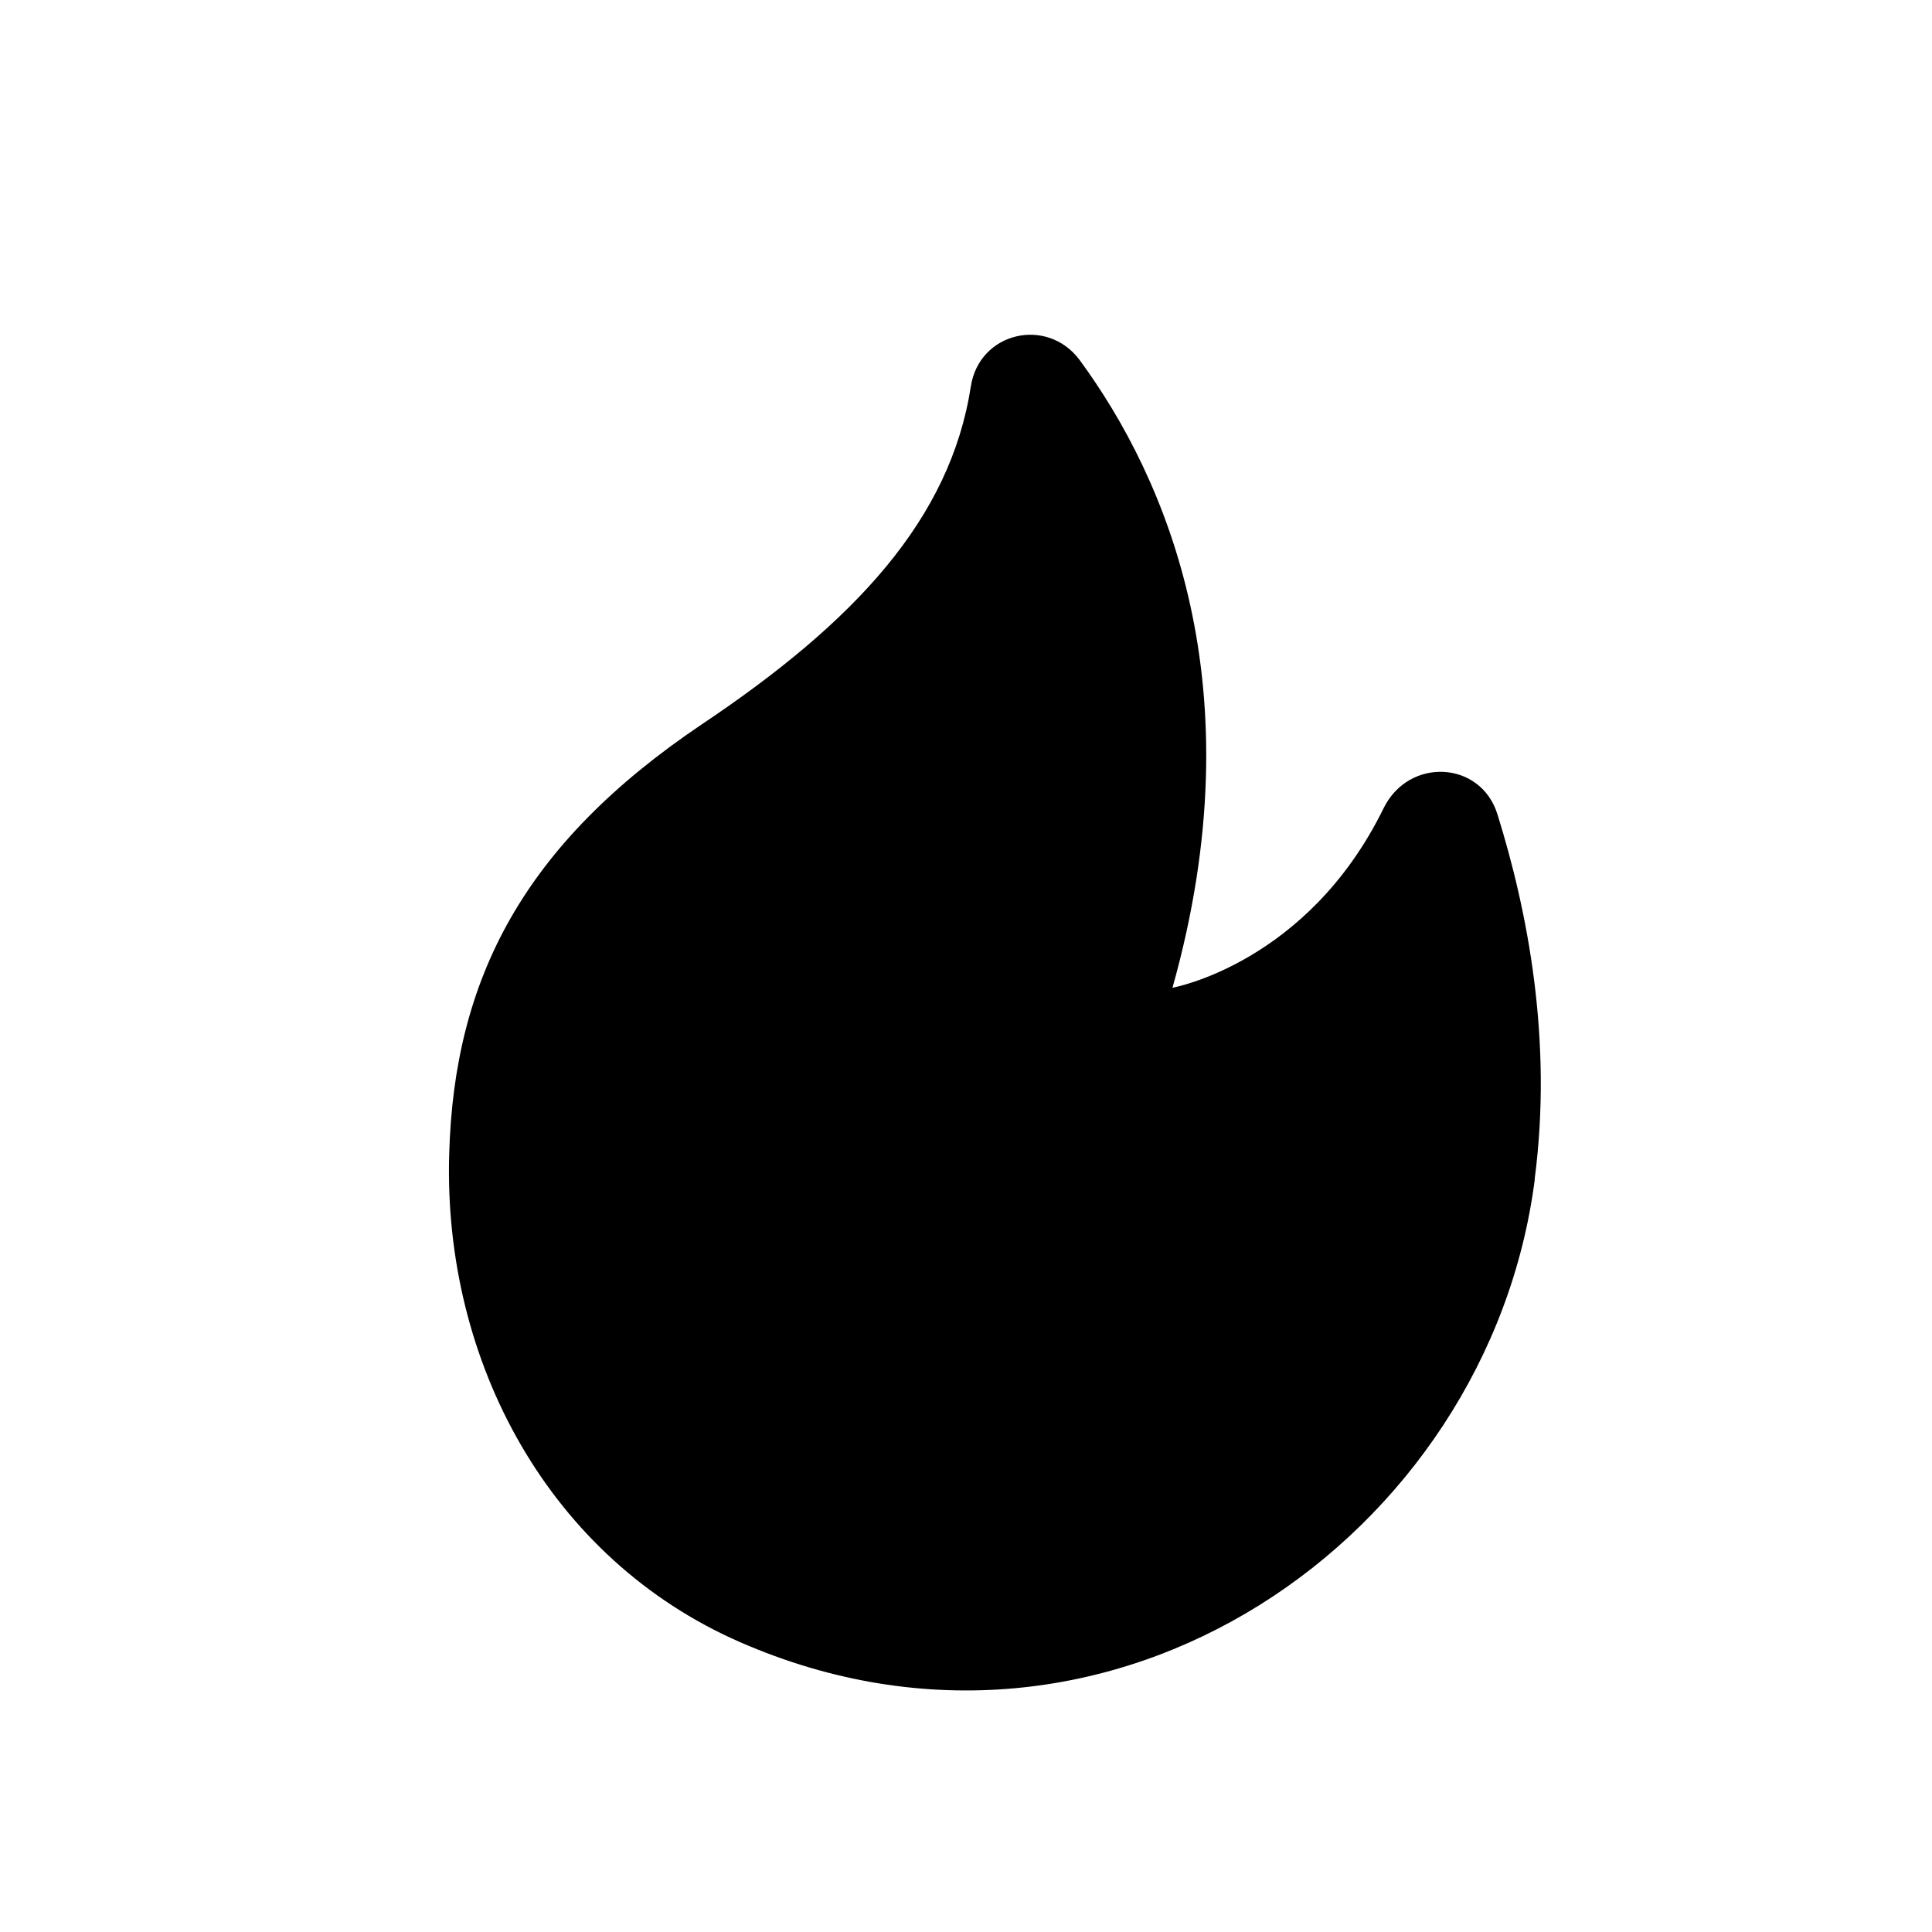
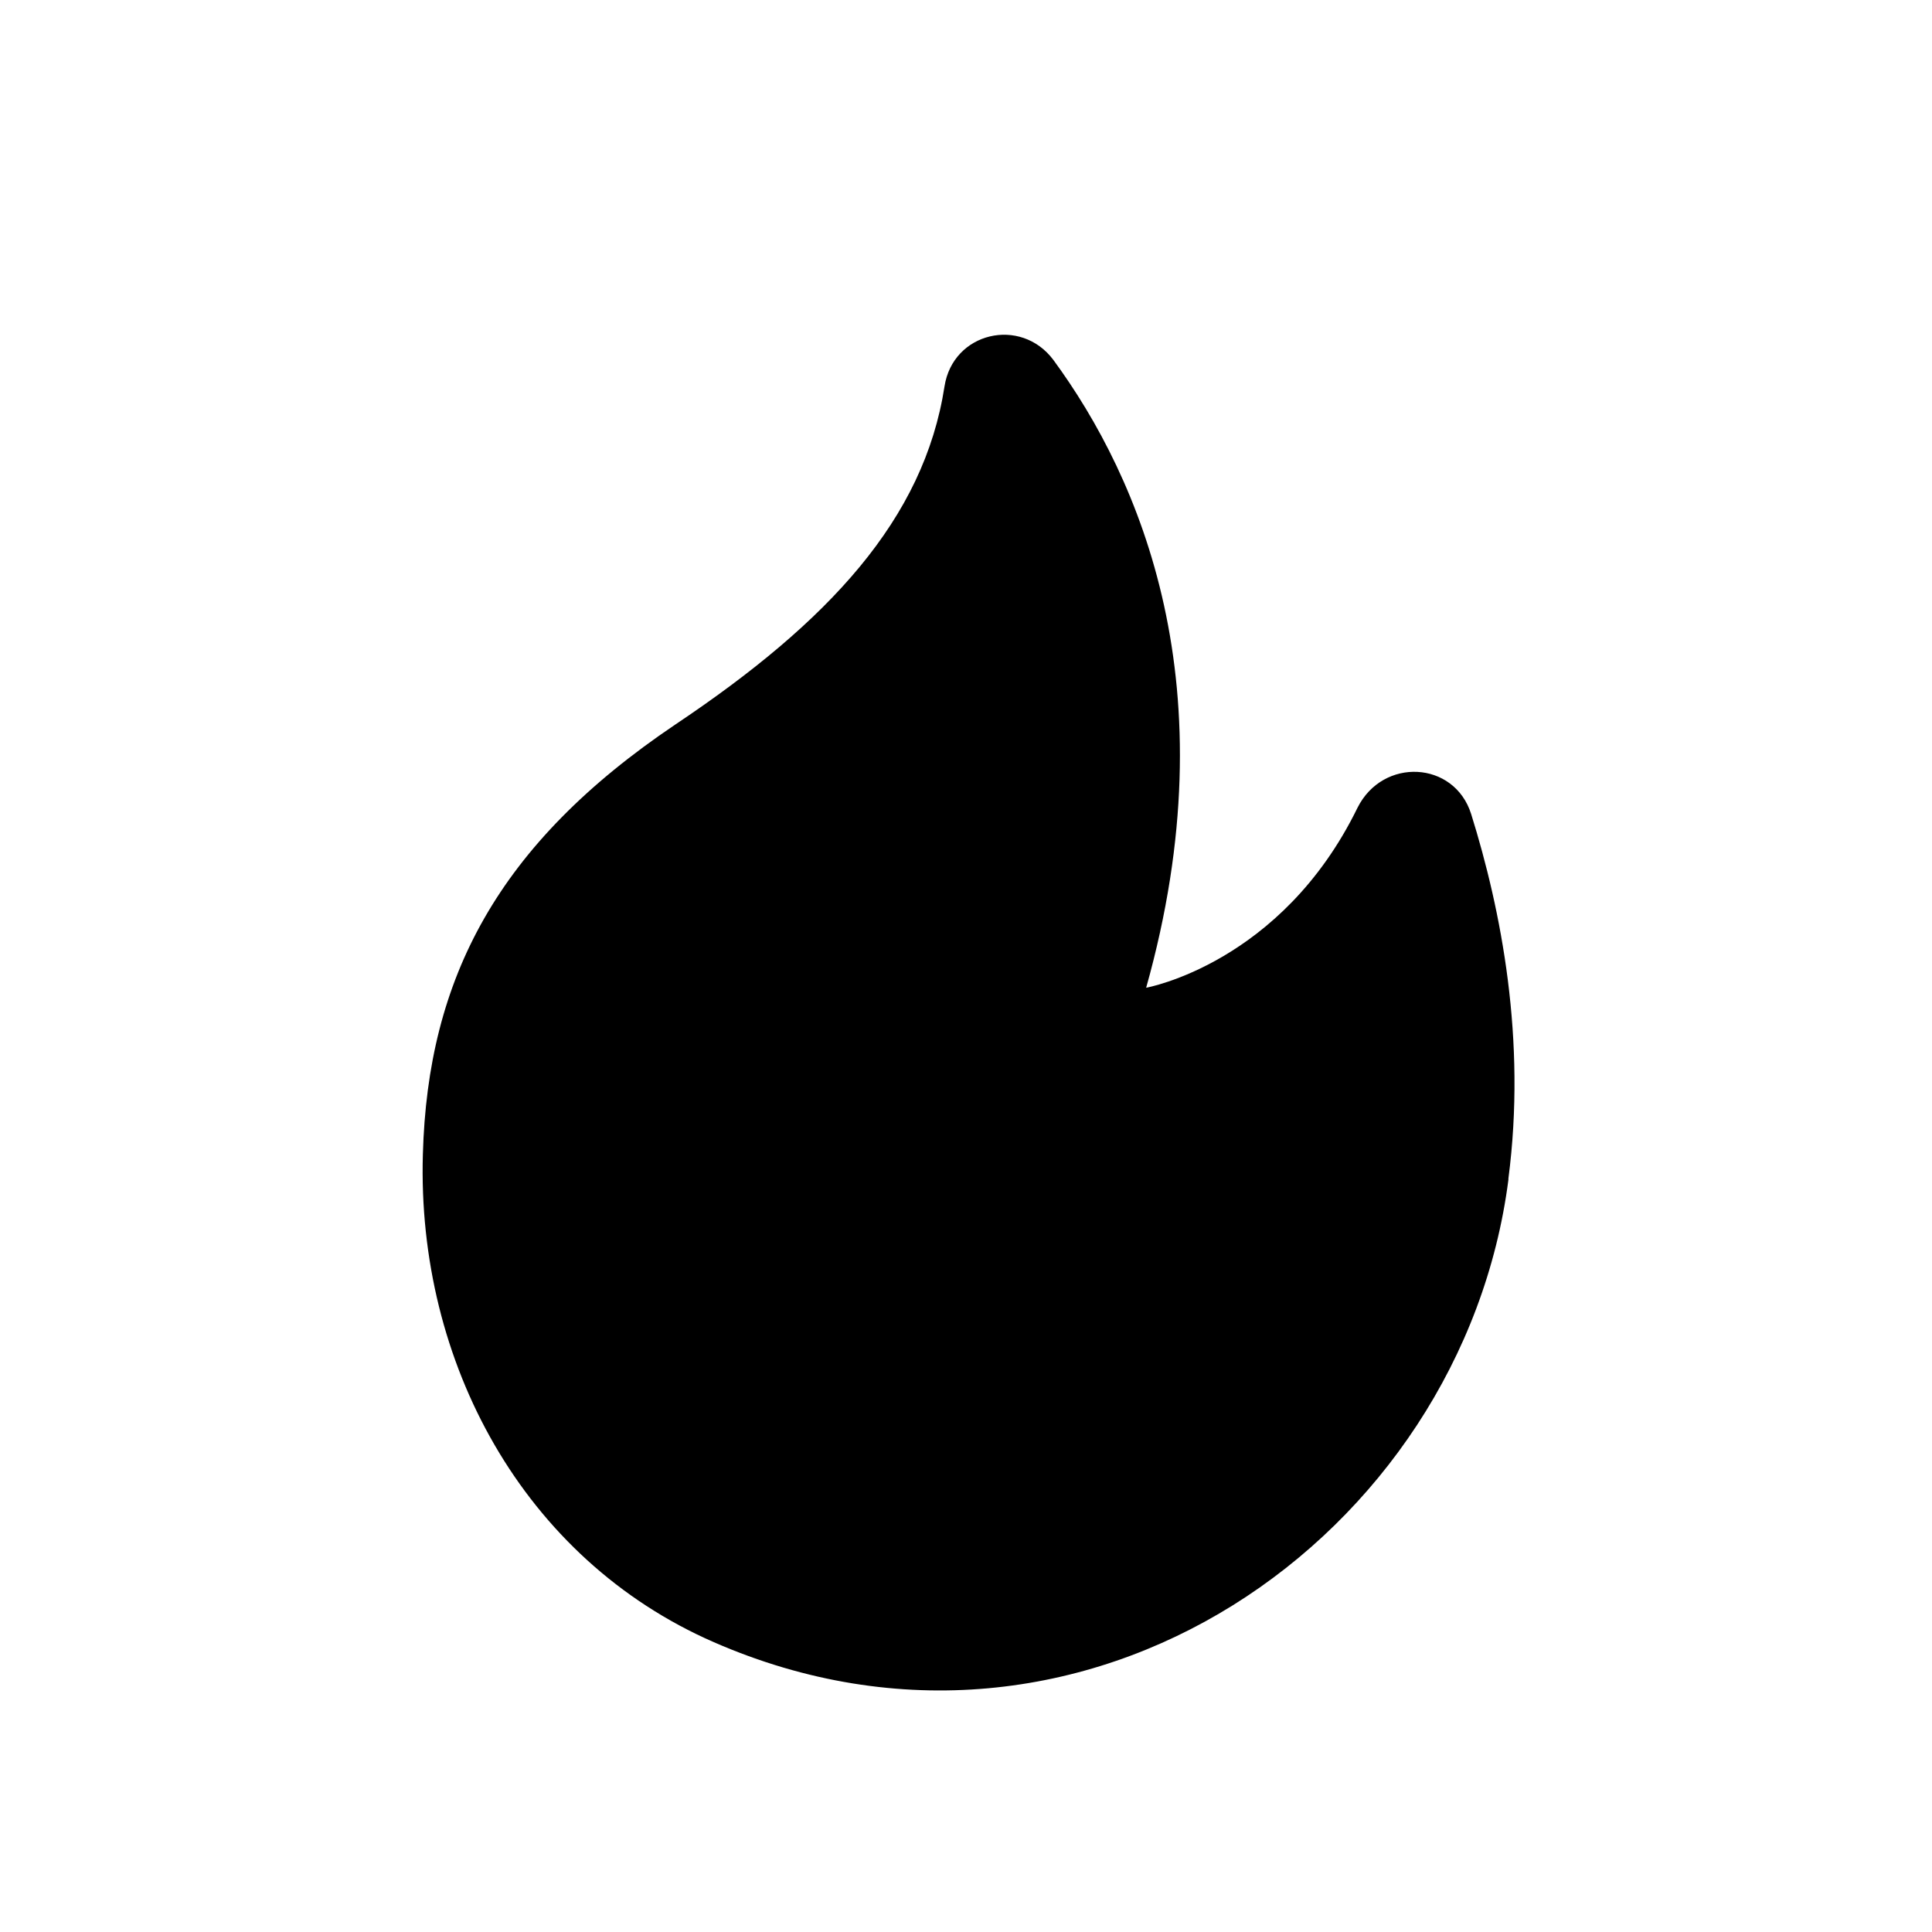
<svg xmlns="http://www.w3.org/2000/svg" width="16" height="16" viewBox="0 0 16 16" fill="none">
-   <path d="M8.04 3.2C8.11 2.75 8.67 2.62 8.94 2.98C9.66 3.96 10.41 5.69 9.71 8.18C9.71 8.18 10.83 7.98 11.46 6.69C11.67 6.27 12.26 6.3 12.4 6.74C12.65 7.54 12.86 8.61 12.71 9.76V9.77C12.33 12.72 9.2 14.94 6.13 13.6C4.55 12.91 3.67 11.28 3.72 9.56C3.76 8.1 4.34 6.99 5.81 6C7.08 5.15 7.87 4.3 8.04 3.2Z" fill="currentColor" />
+   <path d="M7.822 3.2C7.892 2.75 8.453 2.62 8.723 2.98C9.443 3.96 10.192 5.69 9.492 8.18C9.492 8.18 10.612 7.98 11.242 6.69C11.452 6.27 12.043 6.3 12.183 6.74C12.433 7.54 12.642 8.61 12.492 9.76V9.77C12.112 12.72 8.982 14.94 5.912 13.6C4.332 12.91 3.452 11.28 3.502 9.56C3.542 8.1 4.123 6.99 5.593 6C6.863 5.15 7.652 4.3 7.822 3.2Z" fill="black" />
</svg>
